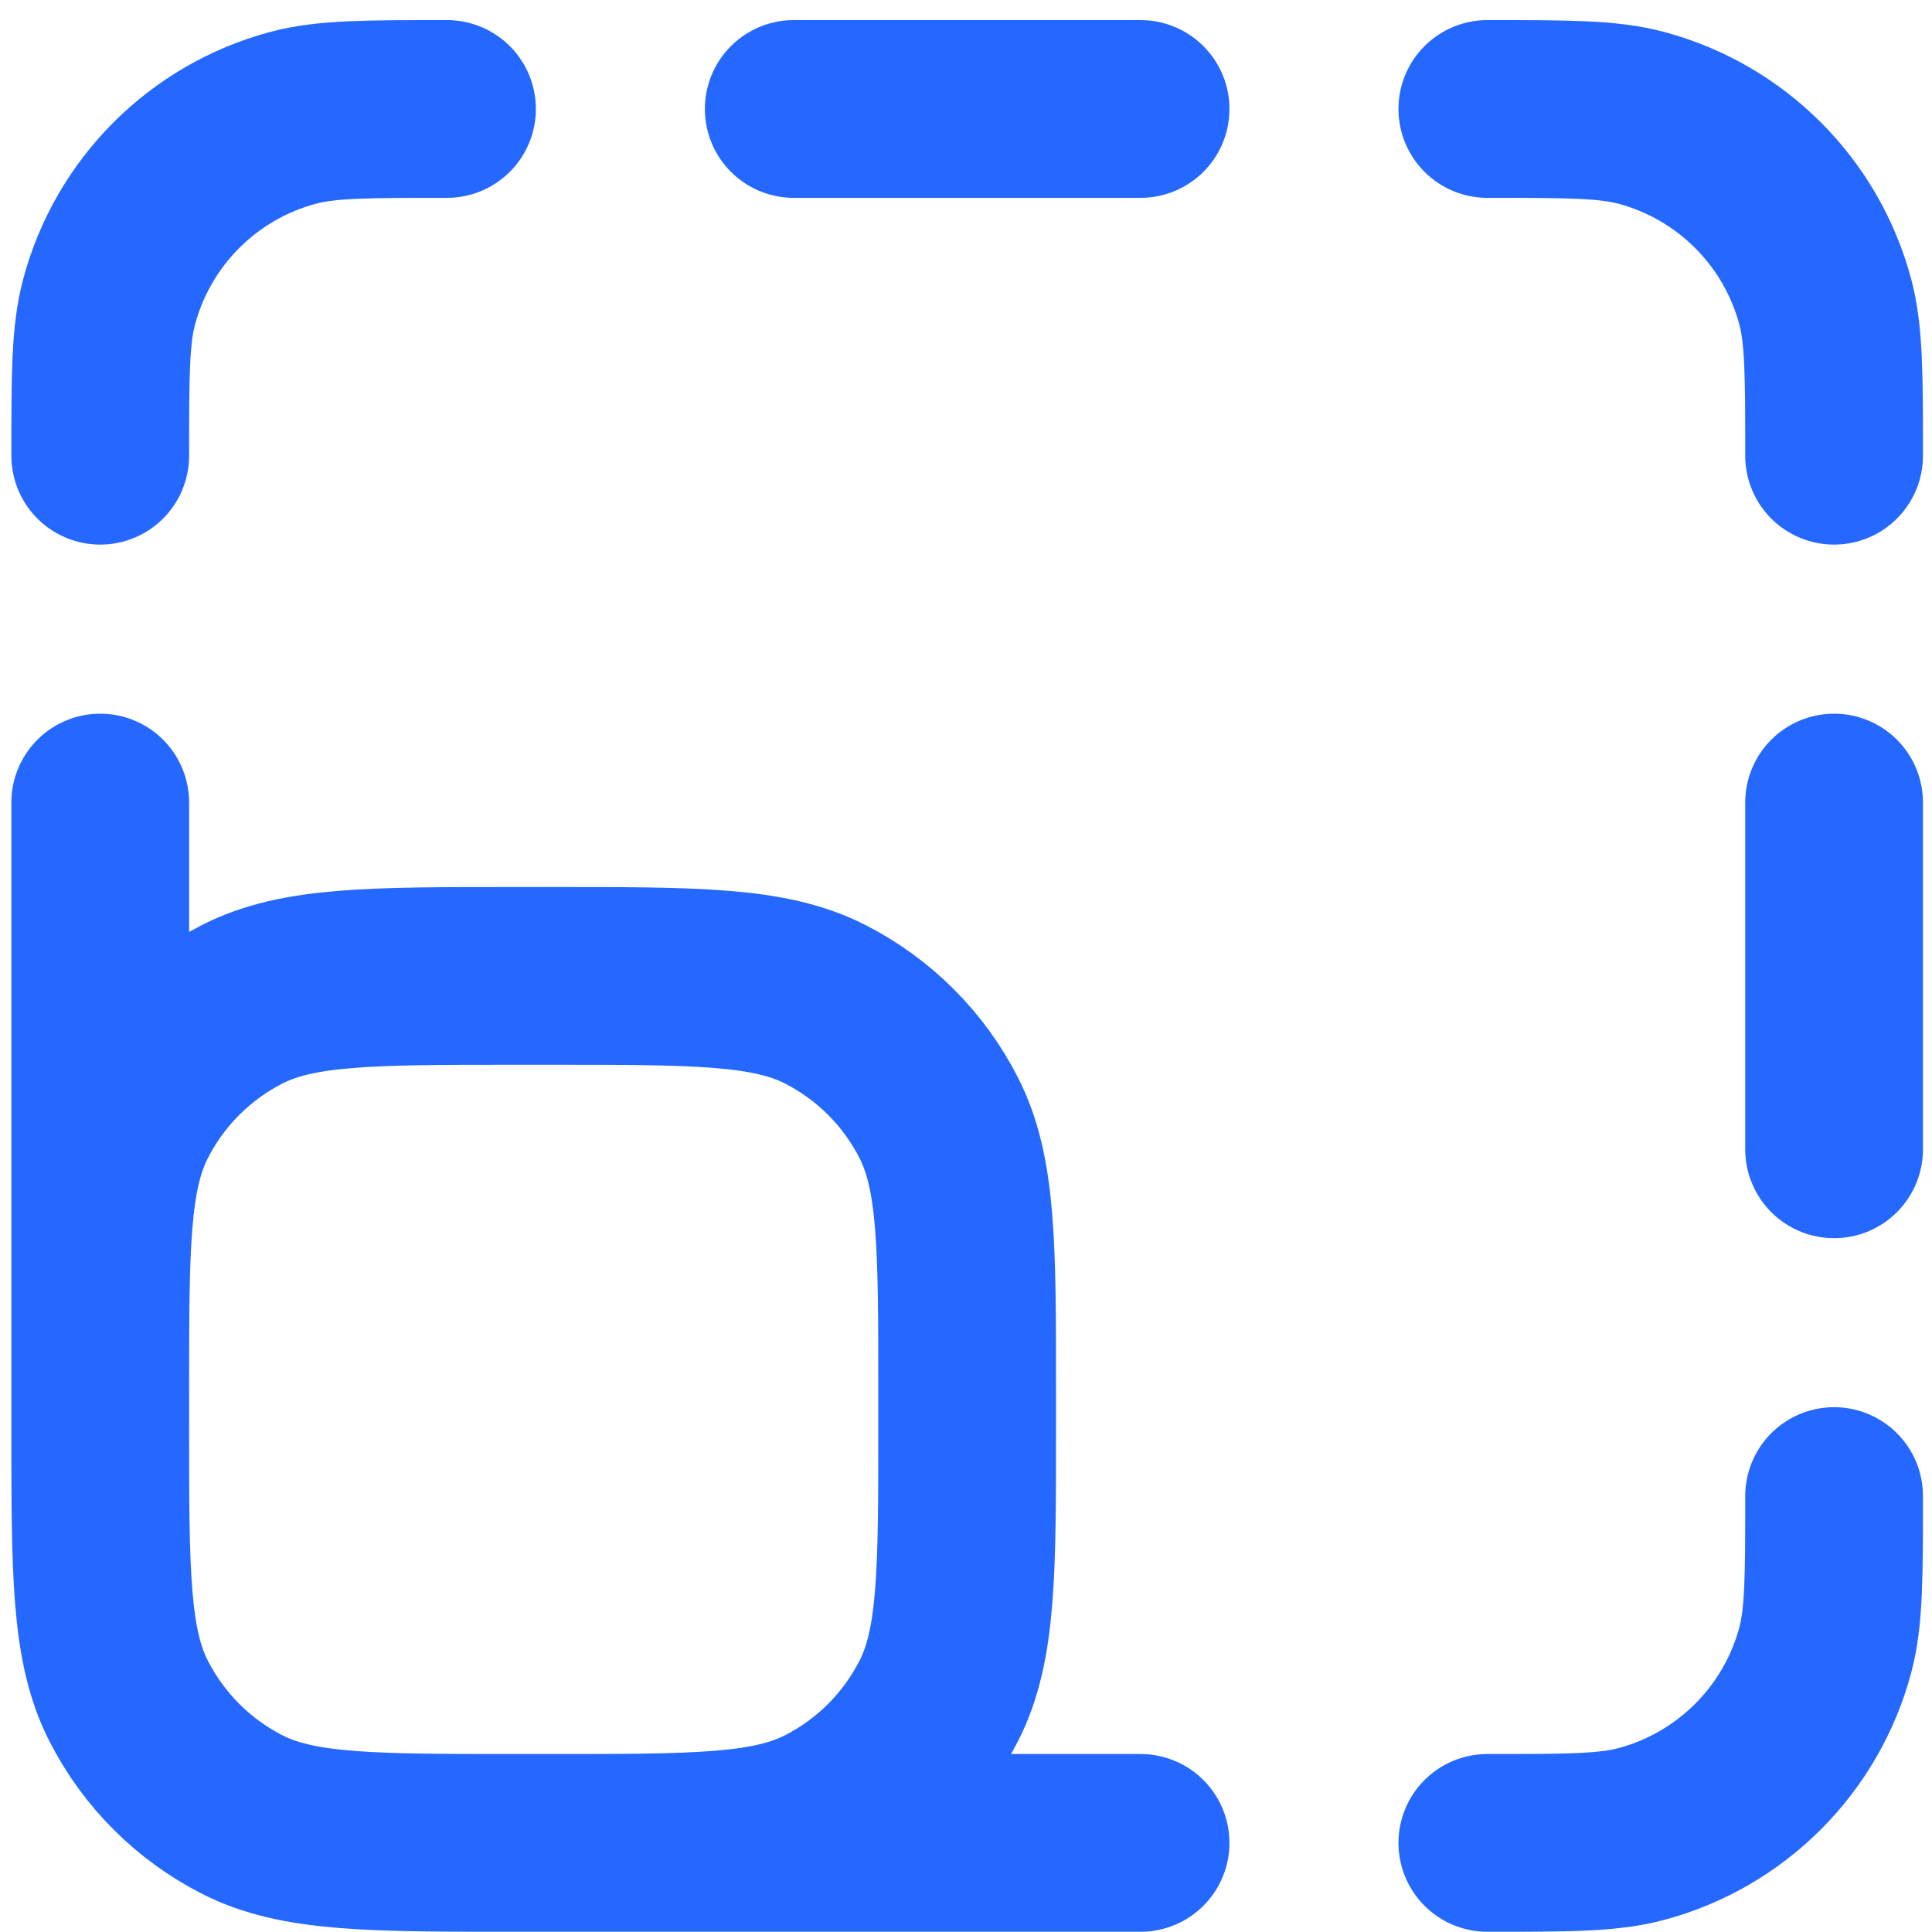
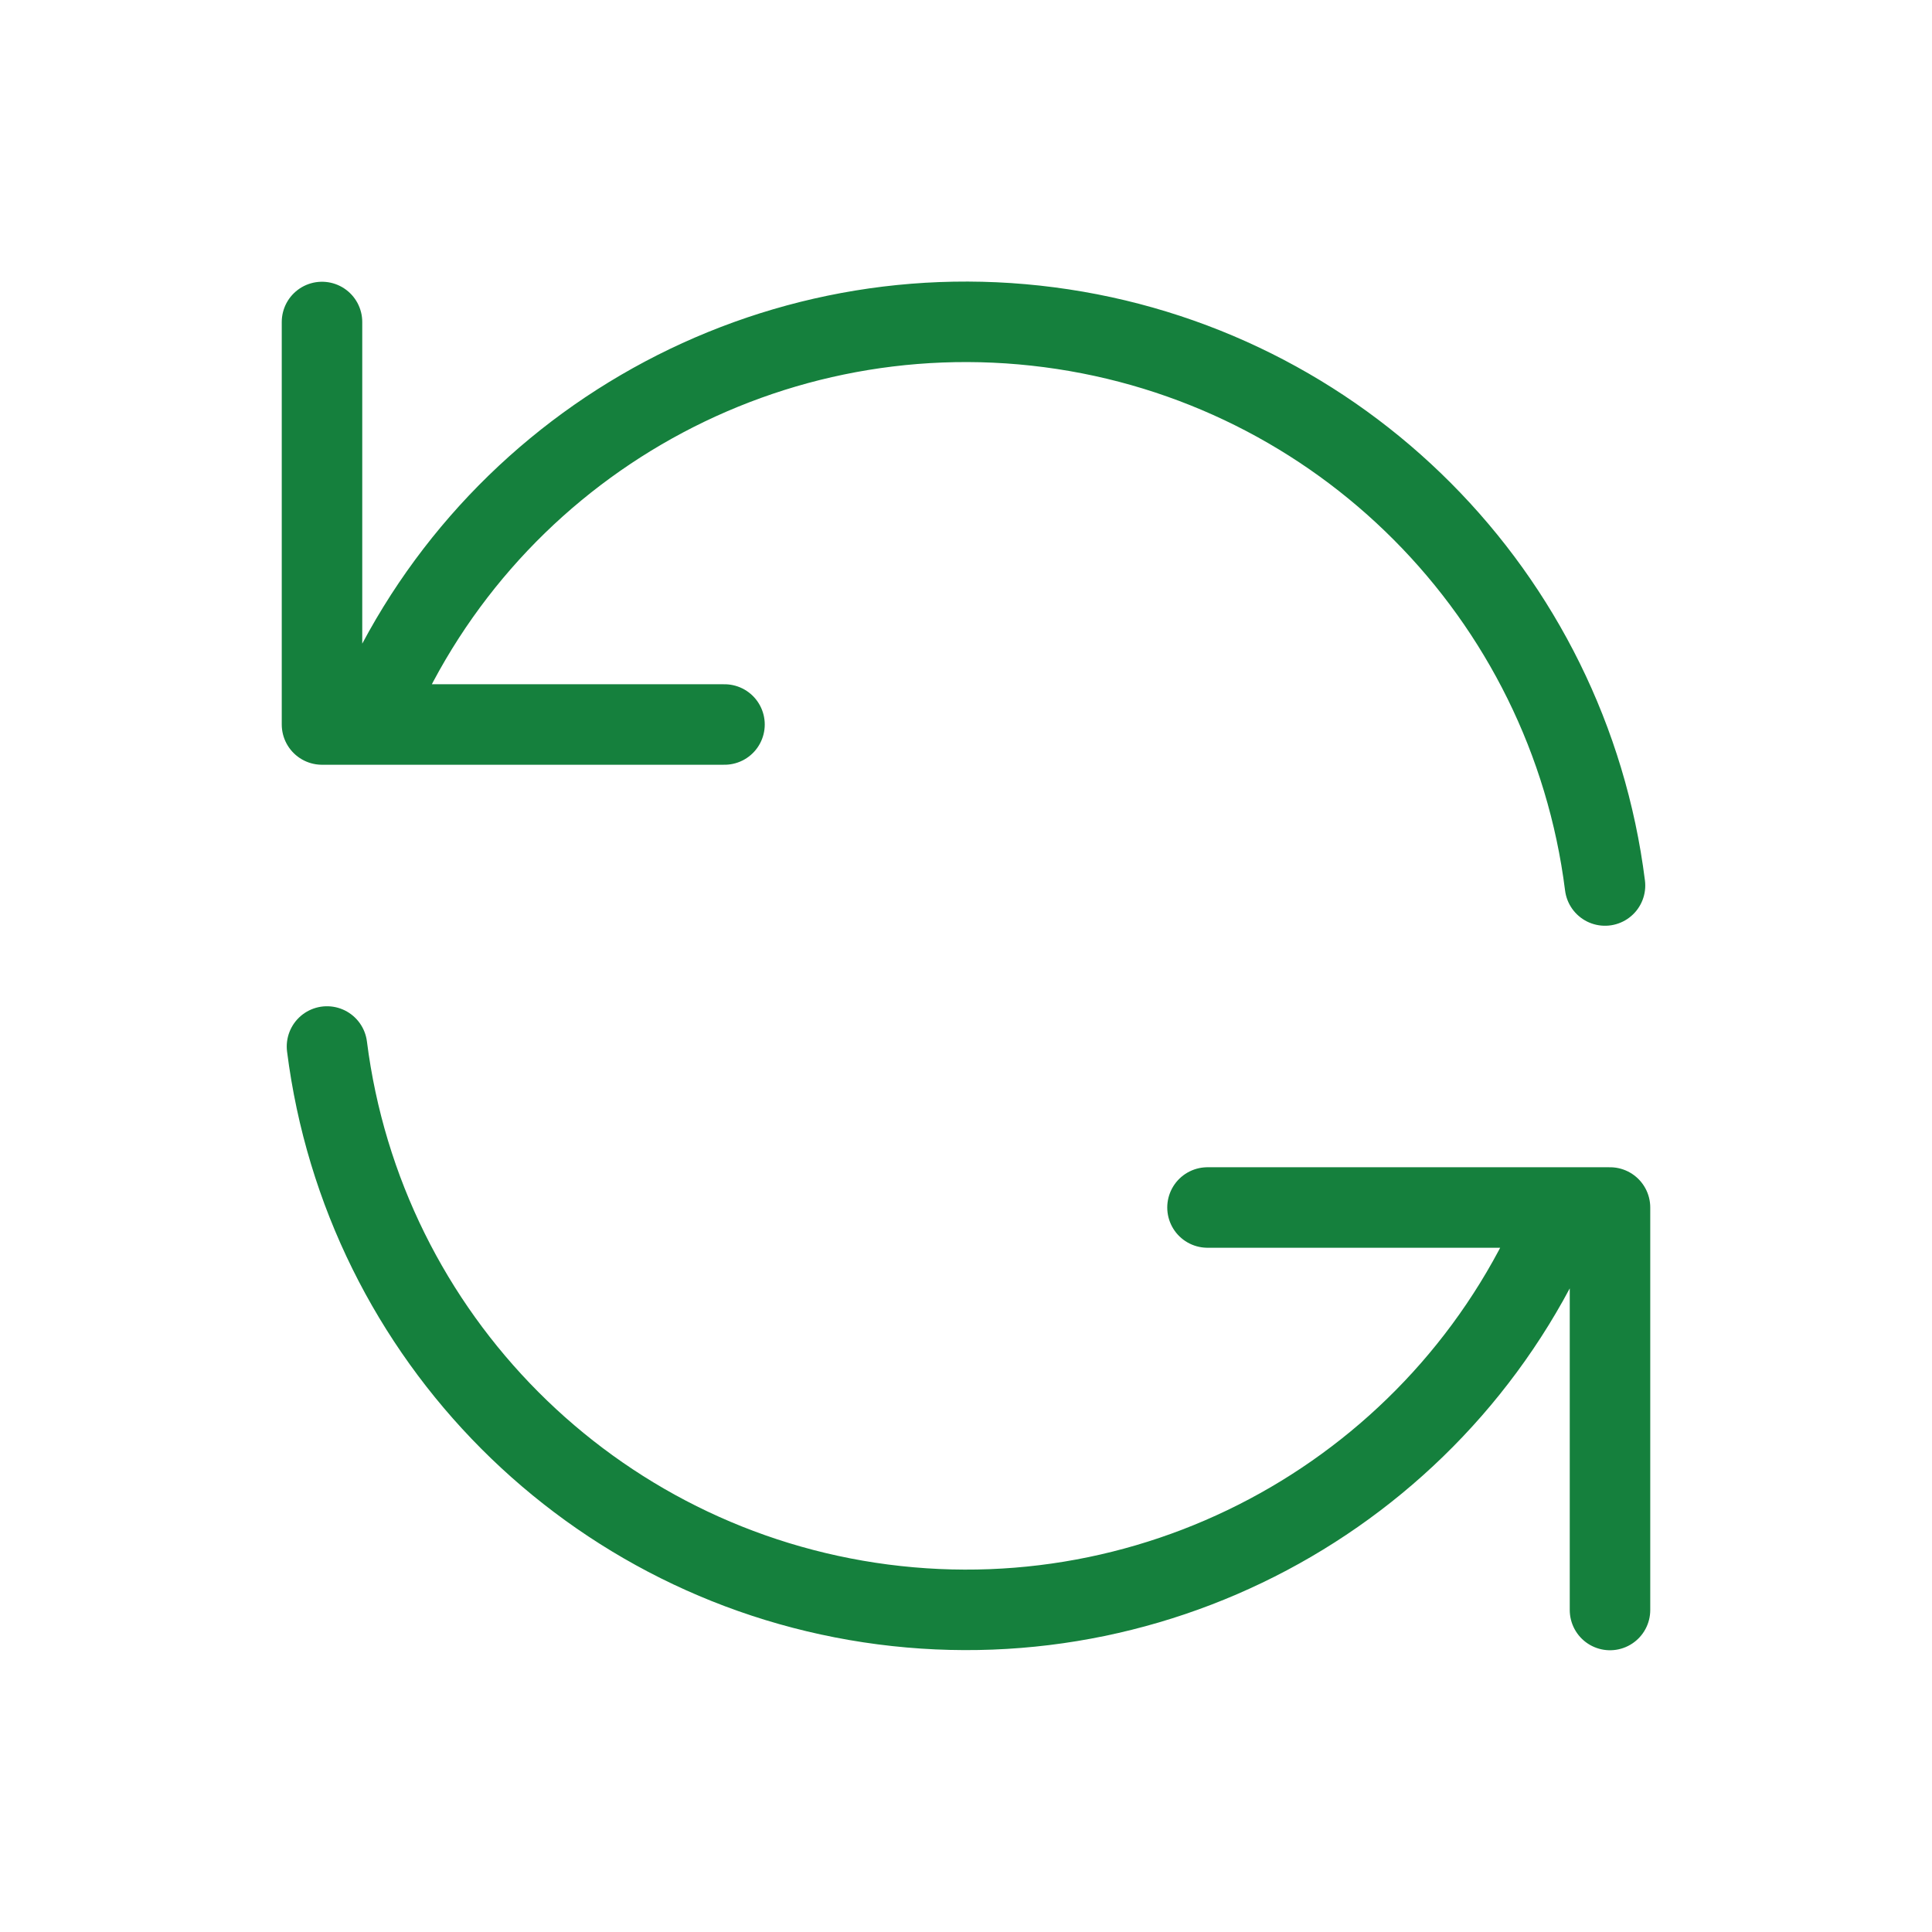
- <svg xmlns="http://www.w3.org/2000/svg" width="25" height="25" viewBox="0 0 25 25" fill="none">
-   <path d="M14.759 23.847H6.682M6.682 23.847C4.797 23.847 3.854 23.847 3.134 23.48C2.501 23.157 1.986 22.642 1.664 22.009C1.297 21.289 1.297 20.347 1.297 18.462M6.682 23.847H7.13C9.015 23.847 9.958 23.847 10.678 23.48C11.311 23.157 11.826 22.642 12.148 22.009C12.515 21.289 12.515 20.347 12.515 18.462V18.013C12.515 16.128 12.515 15.186 12.148 14.466C11.826 13.833 11.311 13.318 10.678 12.995C9.958 12.628 9.015 12.628 7.13 12.628H6.682C4.797 12.628 3.854 12.628 3.134 12.995C2.501 13.318 1.986 13.833 1.664 14.466C1.297 15.186 1.297 16.128 1.297 18.013V18.462M1.297 18.462V10.385M10.271 1.41H14.759M23.733 10.385V14.872M19.246 23.847C20.289 23.847 20.811 23.847 21.239 23.732C22.4 23.421 23.308 22.514 23.619 21.352C23.733 20.924 23.733 20.403 23.733 19.359M23.733 5.897C23.733 4.854 23.733 4.333 23.619 3.905C23.308 2.743 22.4 1.836 21.239 1.525C20.811 1.41 20.289 1.41 19.246 1.41M5.784 1.41C4.741 1.41 4.219 1.41 3.791 1.525C2.63 1.836 1.723 2.743 1.412 3.905C1.297 4.333 1.297 4.854 1.297 5.897" stroke="#2468FF" stroke-width="2.3" stroke-linecap="round" stroke-linejoin="round" />
+ <svg xmlns="http://www.w3.org/2000/svg" fill="none" viewBox="0 0 24 24" stroke="#15803d">
+   <path stroke-linecap="round" stroke-linejoin="round" d="M4 4v5h.582m15.356 2A8.001 8.001 0 004.582 9m0 0H9m11 11v-5h-.581m0 0a8.003 8.003 0 01-15.357-2m15.357 2H15" />
</svg>
